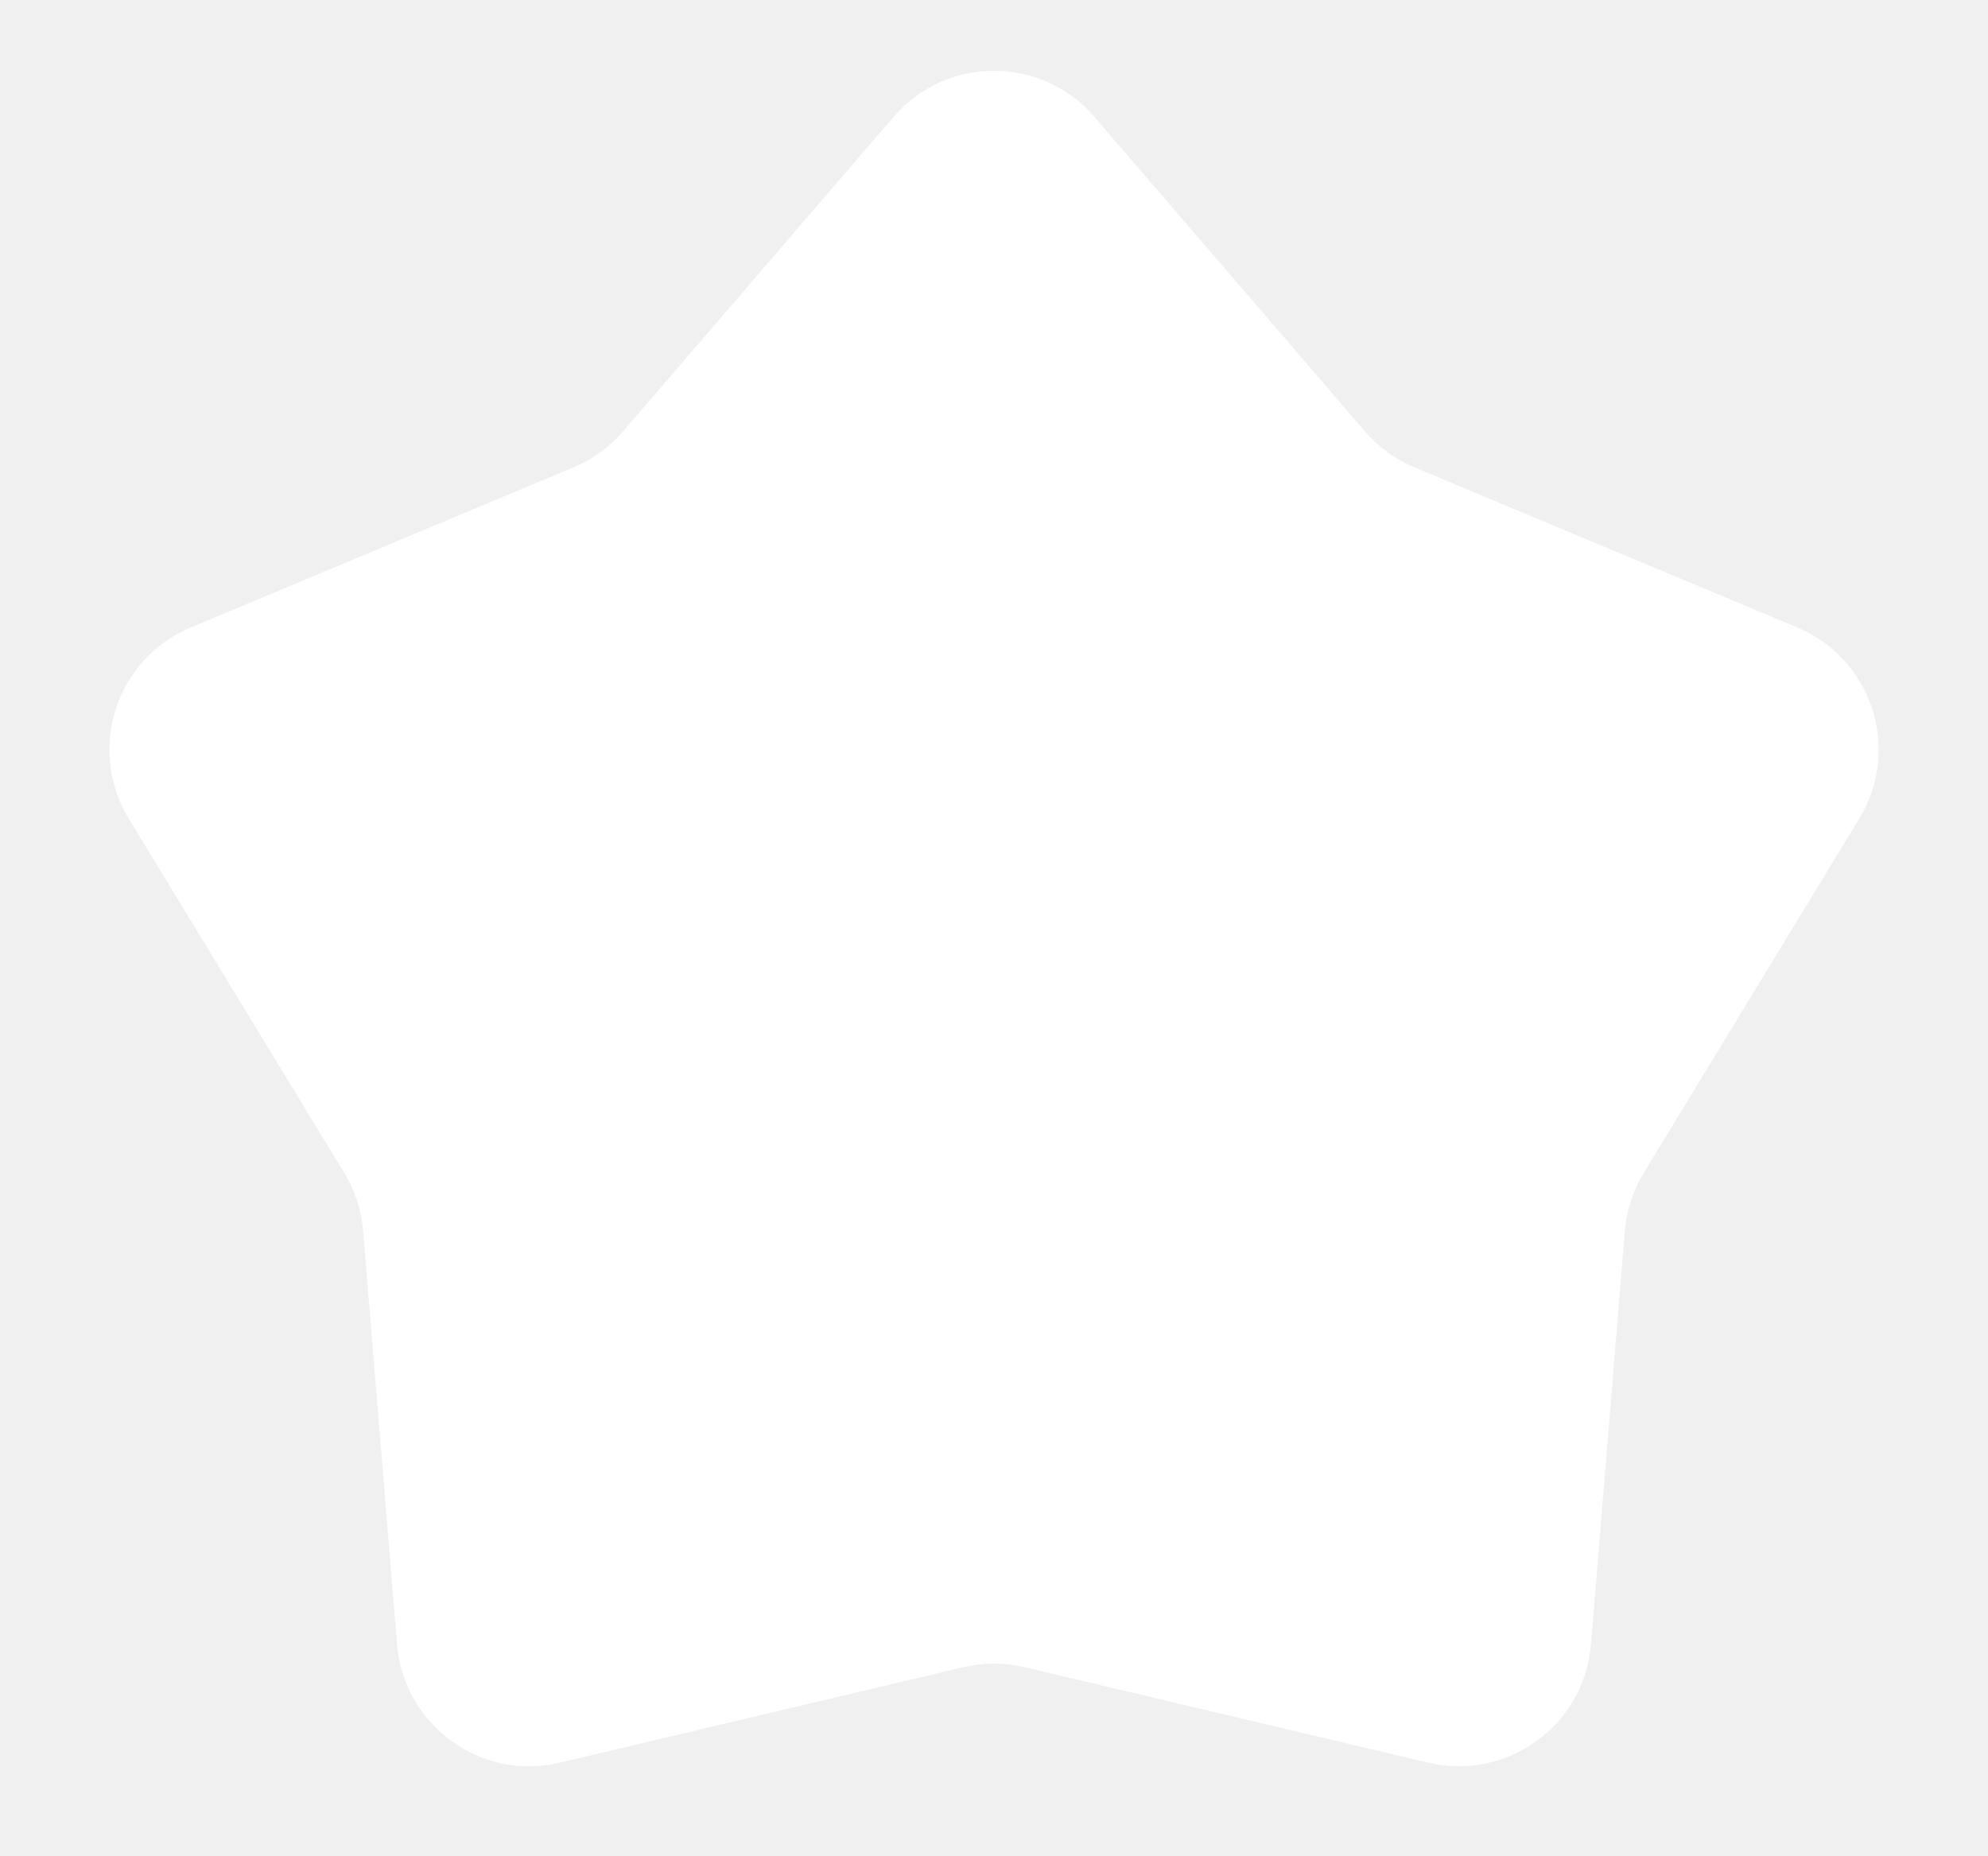
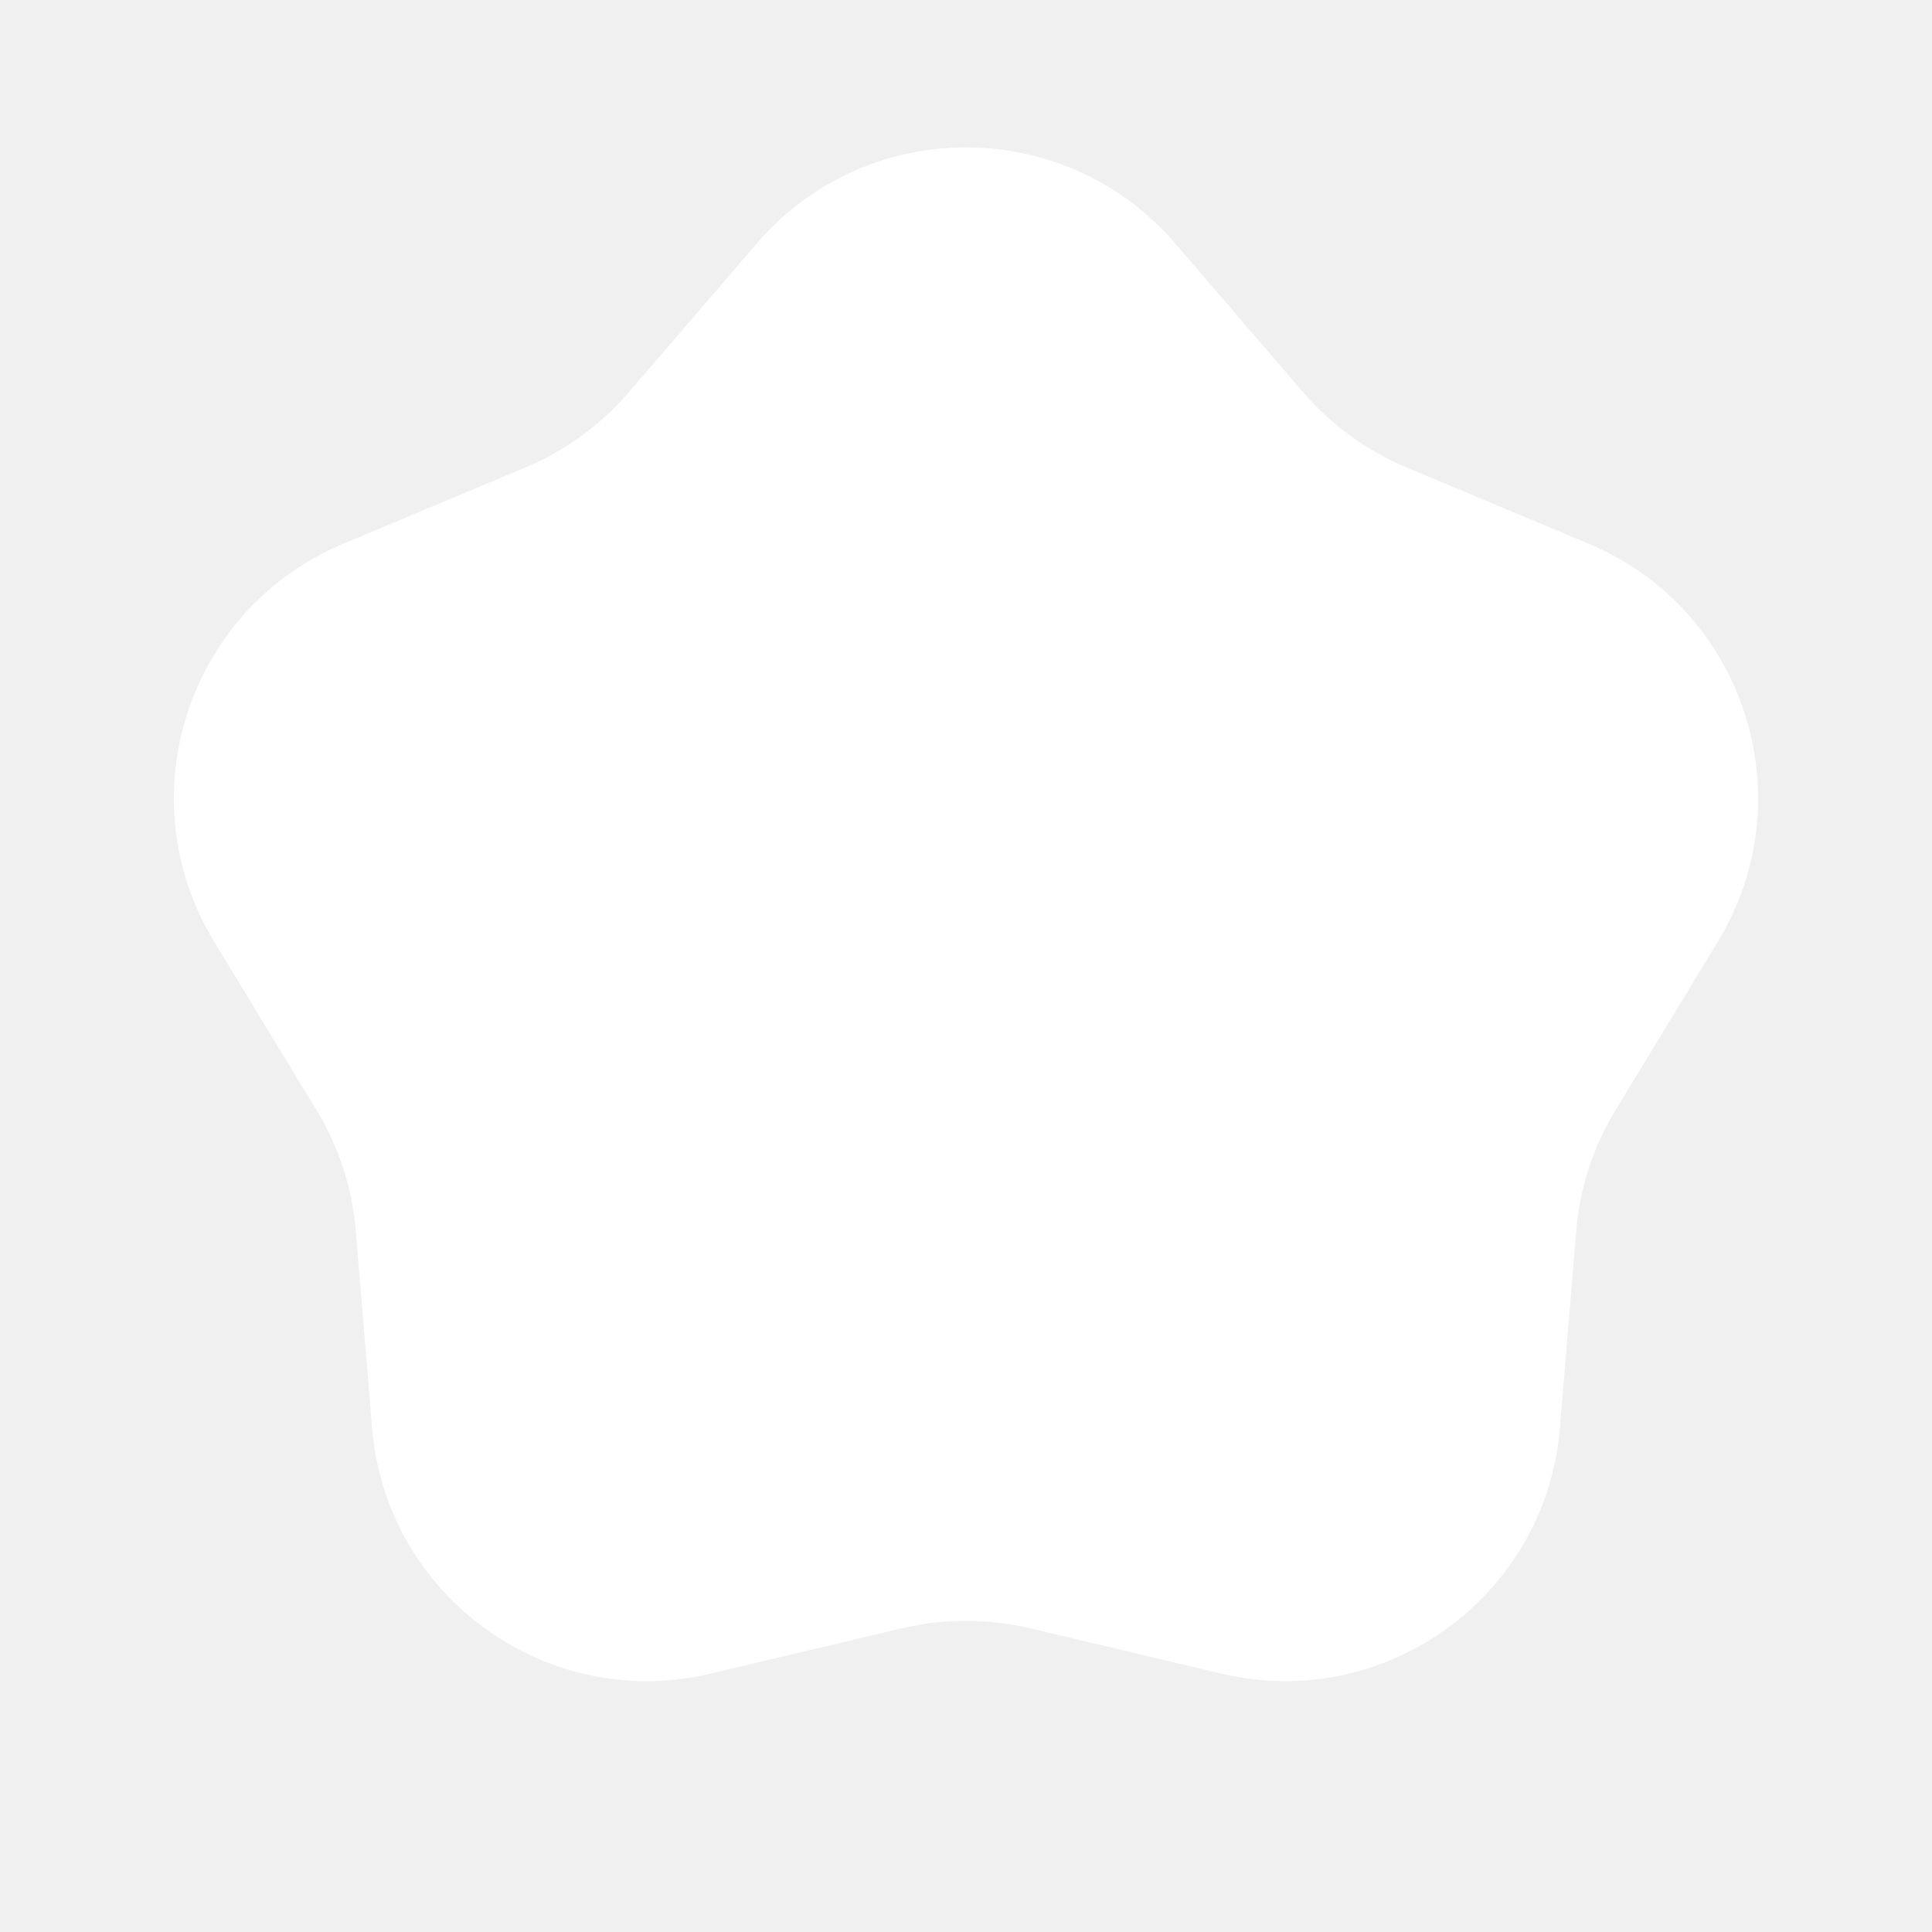
- <svg xmlns="http://www.w3.org/2000/svg" width="15" height="14" viewBox="0 0 15 14" fill="none">
-   <path d="M6.742 0.882C7.141 0.418 7.859 0.418 8.258 0.882L10.299 3.255C10.401 3.373 10.528 3.466 10.672 3.526L13.56 4.734C14.125 4.97 14.347 5.653 14.029 6.176L12.402 8.851C12.321 8.984 12.272 9.134 12.26 9.289L12.004 12.409C11.954 13.018 11.372 13.441 10.777 13.3L7.73 12.579C7.579 12.544 7.421 12.544 7.27 12.579L4.223 13.3C3.628 13.441 3.047 13.018 2.996 12.409L2.74 9.289C2.728 9.134 2.679 8.984 2.598 8.851L0.971 6.176C0.653 5.653 0.875 4.97 1.44 4.734L4.328 3.526C4.472 3.466 4.599 3.373 4.701 3.255L6.742 0.882Z" fill="white" />
+ <svg xmlns="http://www.w3.org/2000/svg" width="7" height="7" viewBox="0 0 7 7" fill="none">
+   <path d="M2.742 0.882C3.141 0.418 3.859 0.418 4.258 0.882L4.724 1.424C4.826 1.541 4.953 1.634 5.097 1.694L5.756 1.97C6.32 2.206 6.542 2.889 6.224 3.412L5.853 4.023C5.772 4.155 5.724 4.305 5.711 4.46L5.652 5.173C5.602 5.782 5.021 6.205 4.426 6.064L3.73 5.899C3.579 5.864 3.421 5.864 3.27 5.899L2.574 6.064C1.979 6.205 1.398 5.782 1.348 5.173L1.289 4.46C1.276 4.305 1.228 4.155 1.147 4.023L0.776 3.412C0.458 2.889 0.68 2.206 1.244 1.97L1.903 1.694C2.047 1.634 2.174 1.541 2.276 1.424L2.742 0.882Z" fill="white" />
</svg>
